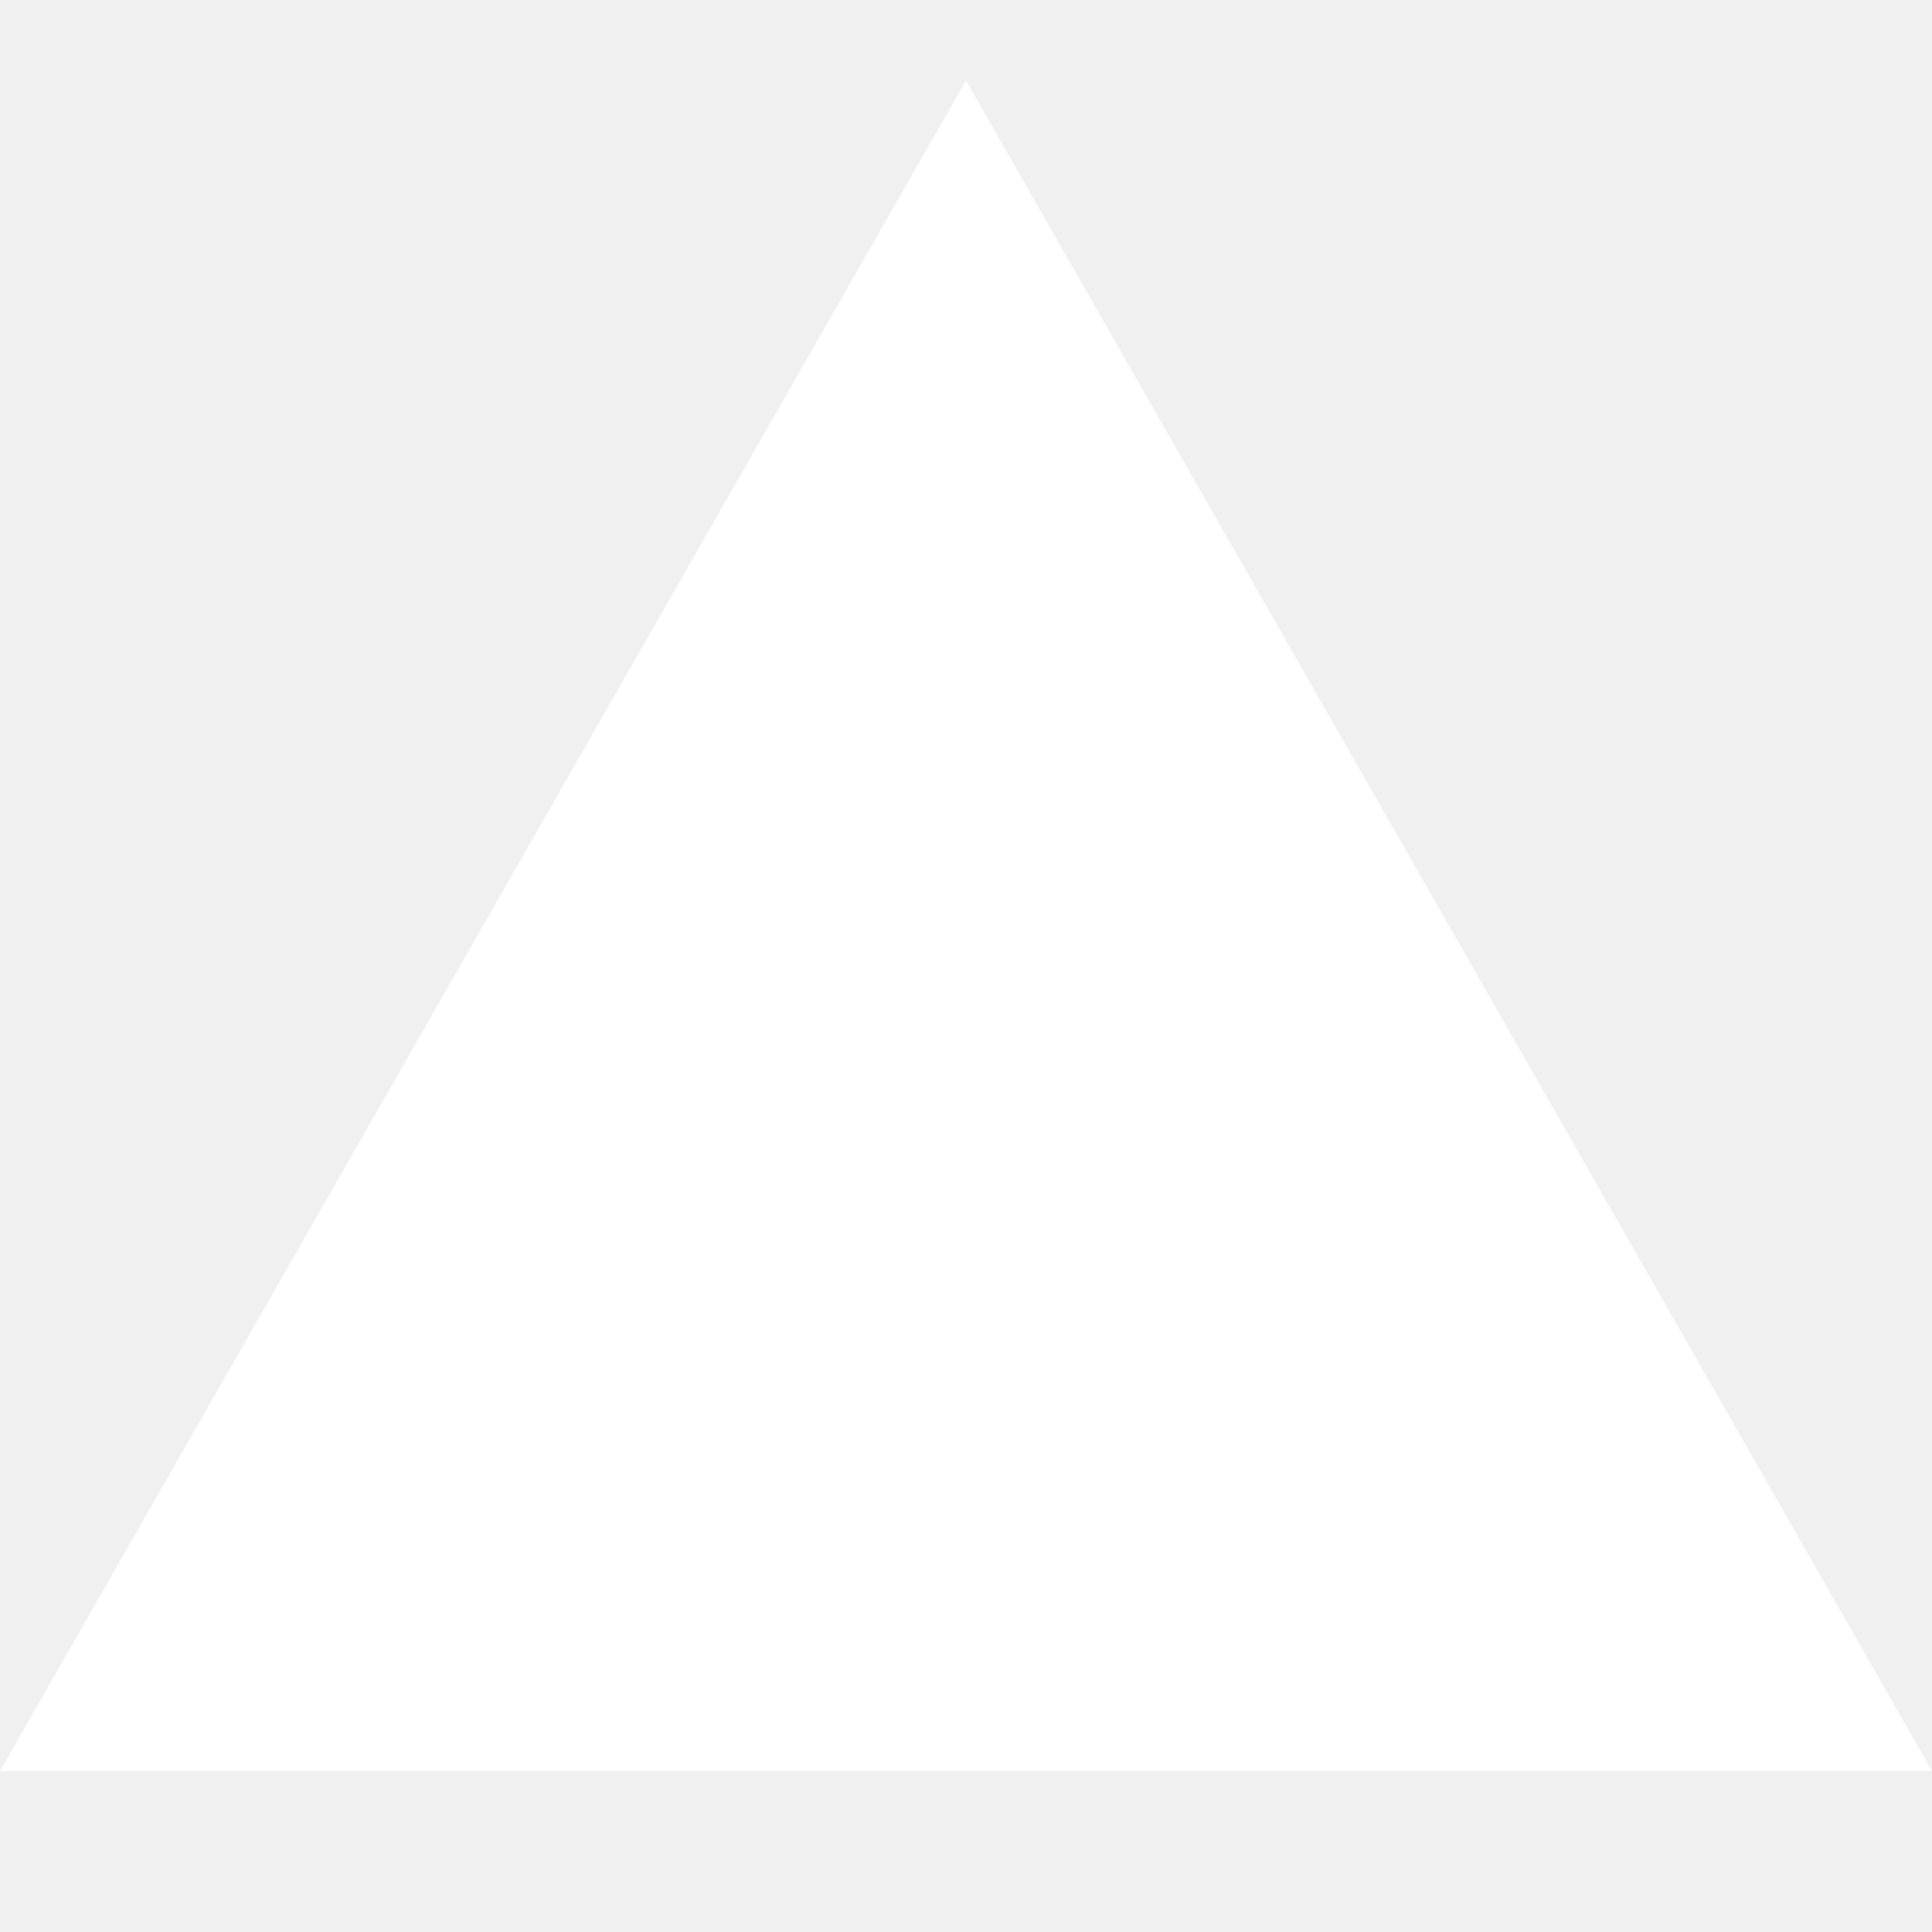
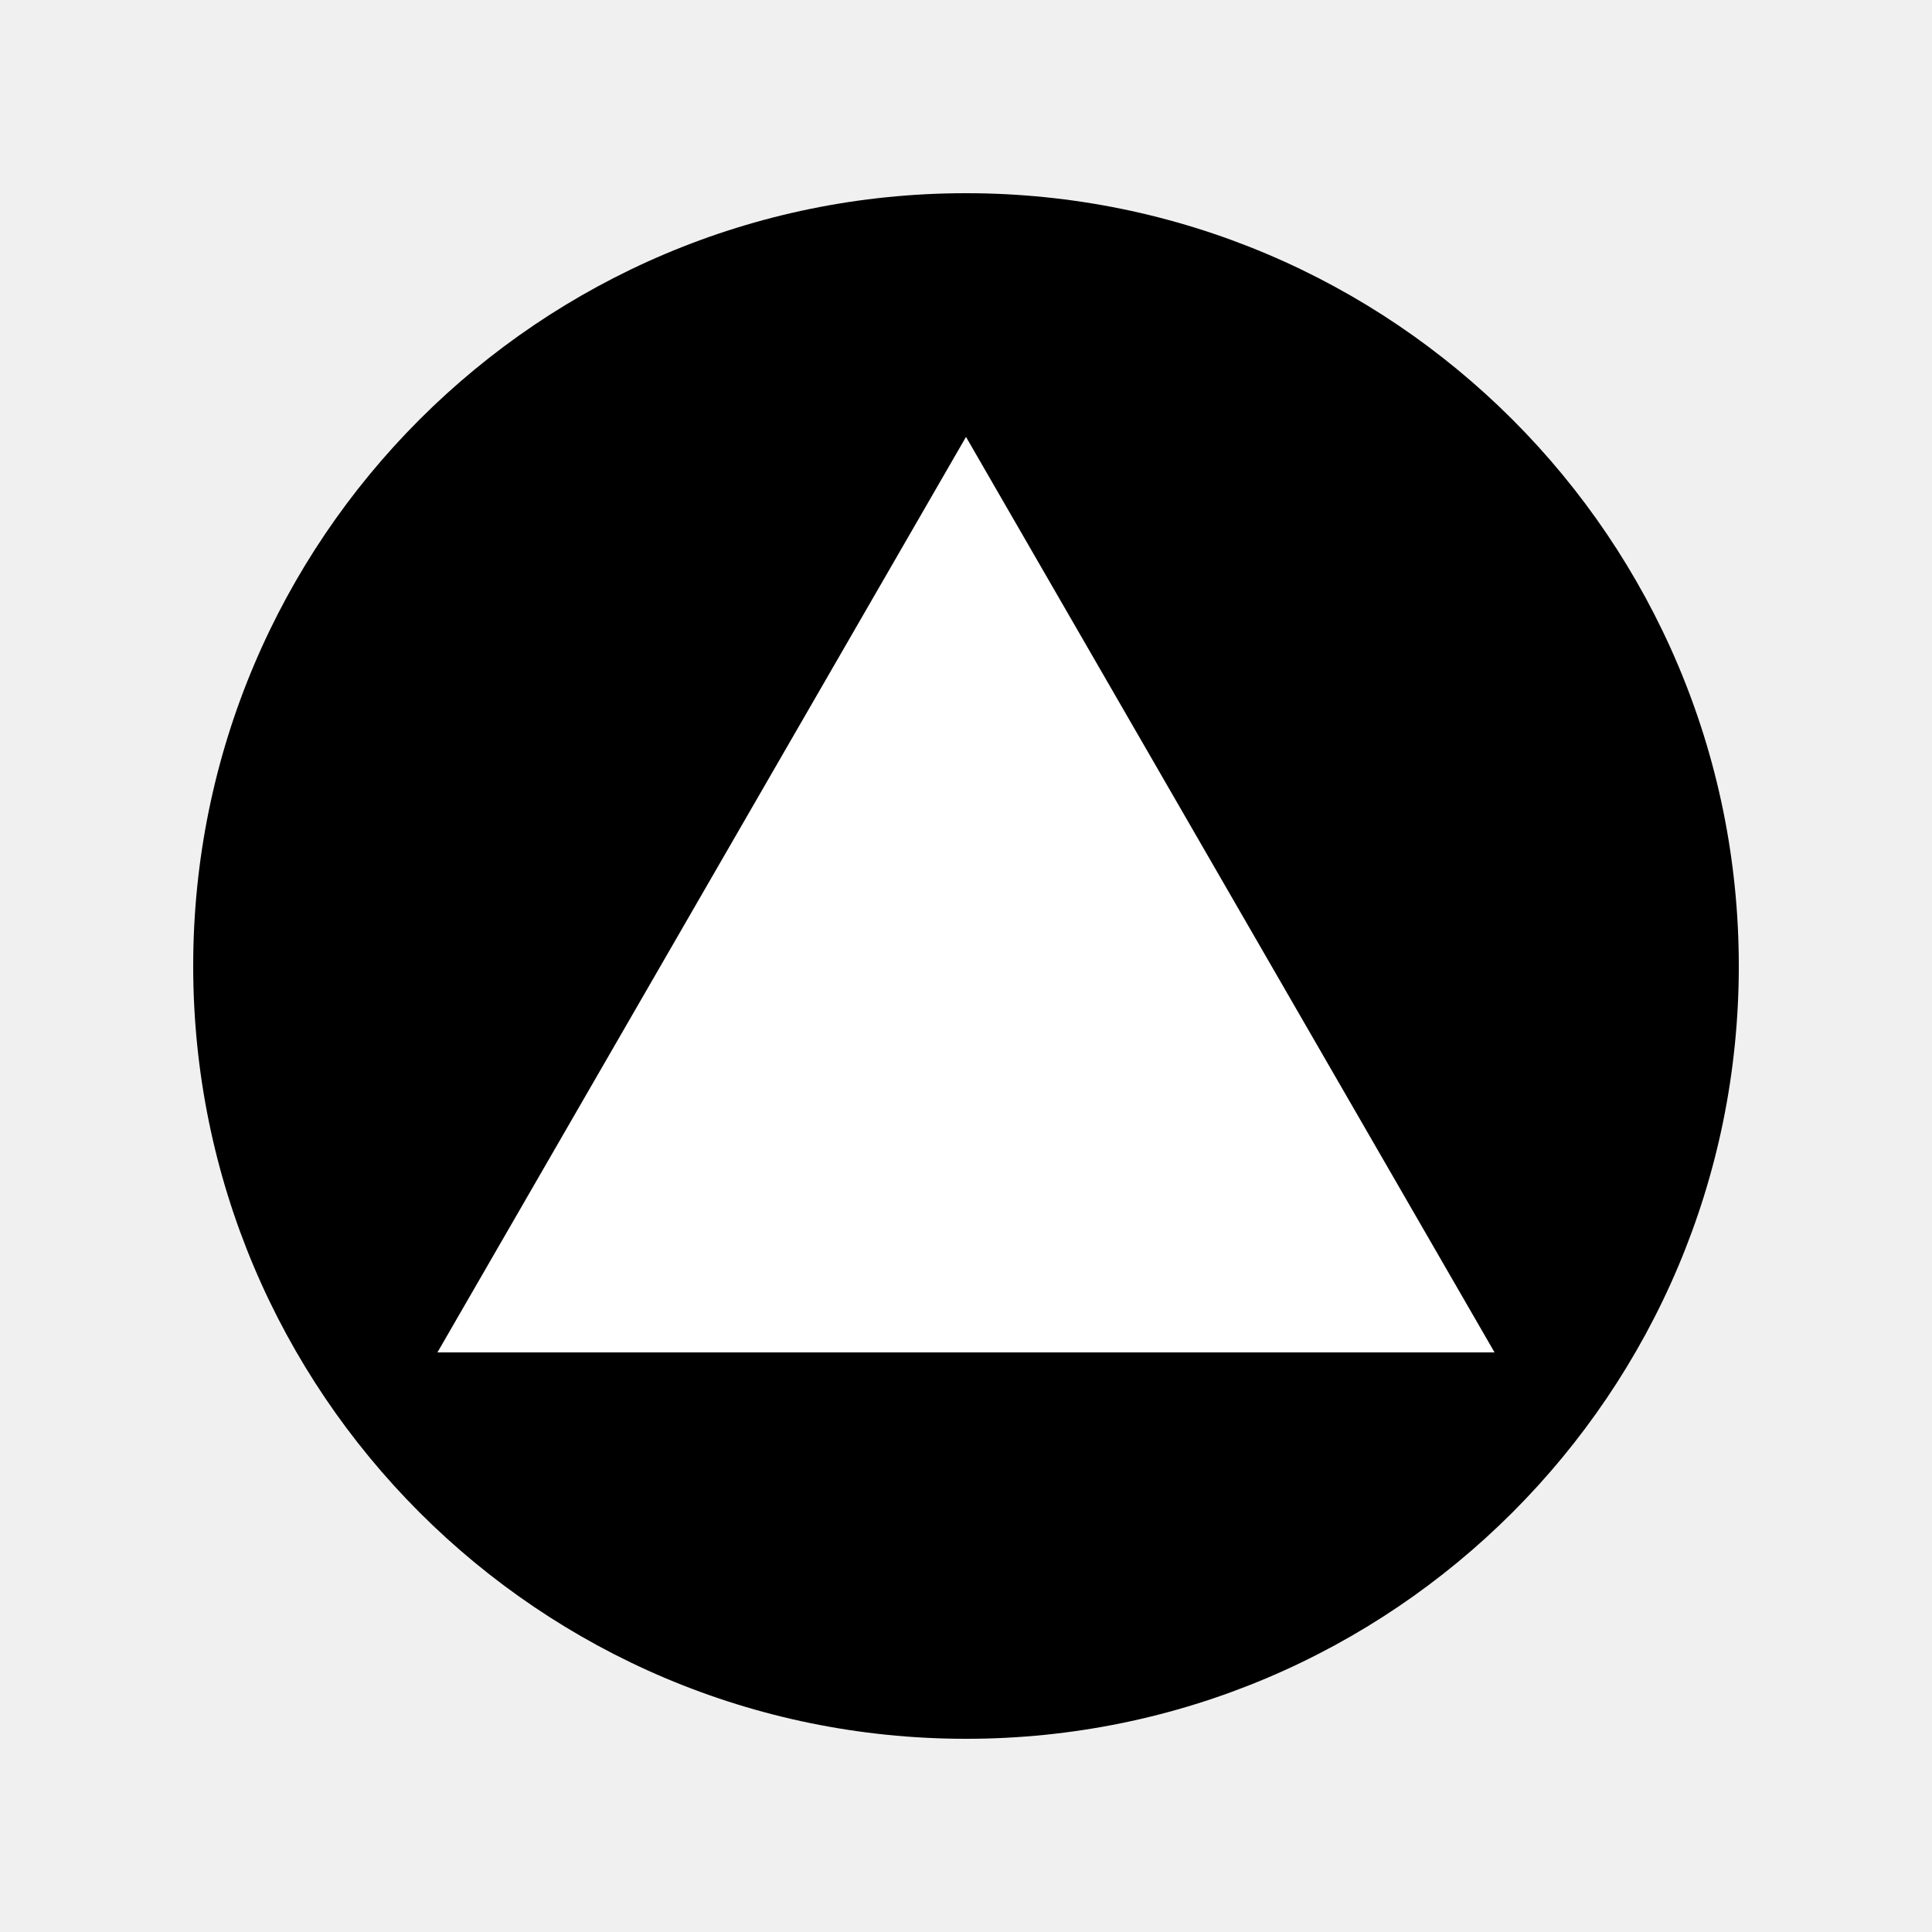
- <svg xmlns="http://www.w3.org/2000/svg" width="256px" height="256px" viewBox="0 0 24 24" fill="none">
-   <g id="SVGRepo_bgCarrier" stroke-width="0" />
-   <g id="SVGRepo_tracerCarrier" stroke-linecap="round" stroke-linejoin="round" />
+ <svg xmlns="http://www.w3.org/2000/svg" width="256px" height="256px" viewBox="-107.52 -107.52 471.04 471.04" version="1.1" preserveAspectRatio="xMidYMid" fill="#ffffff" transform="rotate(0)" stroke="#ffffff">
+   <g id="SVGRepo_bgCarrier" stroke-width="0" transform="translate(25.6,25.6), scale(0.8)">
+     <rect x="-107.52" y="-107.52" width="471.04" height="471.04" rx="235.52" fill="#000000" strokewidth="0" />
+   </g>
+   <g id="SVGRepo_tracerCarrier" stroke-linecap="round" stroke-linejoin="round" stroke="#ffffffCCCCCC" stroke-width="0.512" />
  <g id="SVGRepo_iconCarrier">
-     <path d="M12 1L24 22H0L12 1Z" fill="#ffffff" />
+     <g>
+       <polygon fill="#ffffff" points="128 0 256 221.705 0 221.705"> </polygon>
+     </g>
  </g>
</svg>
